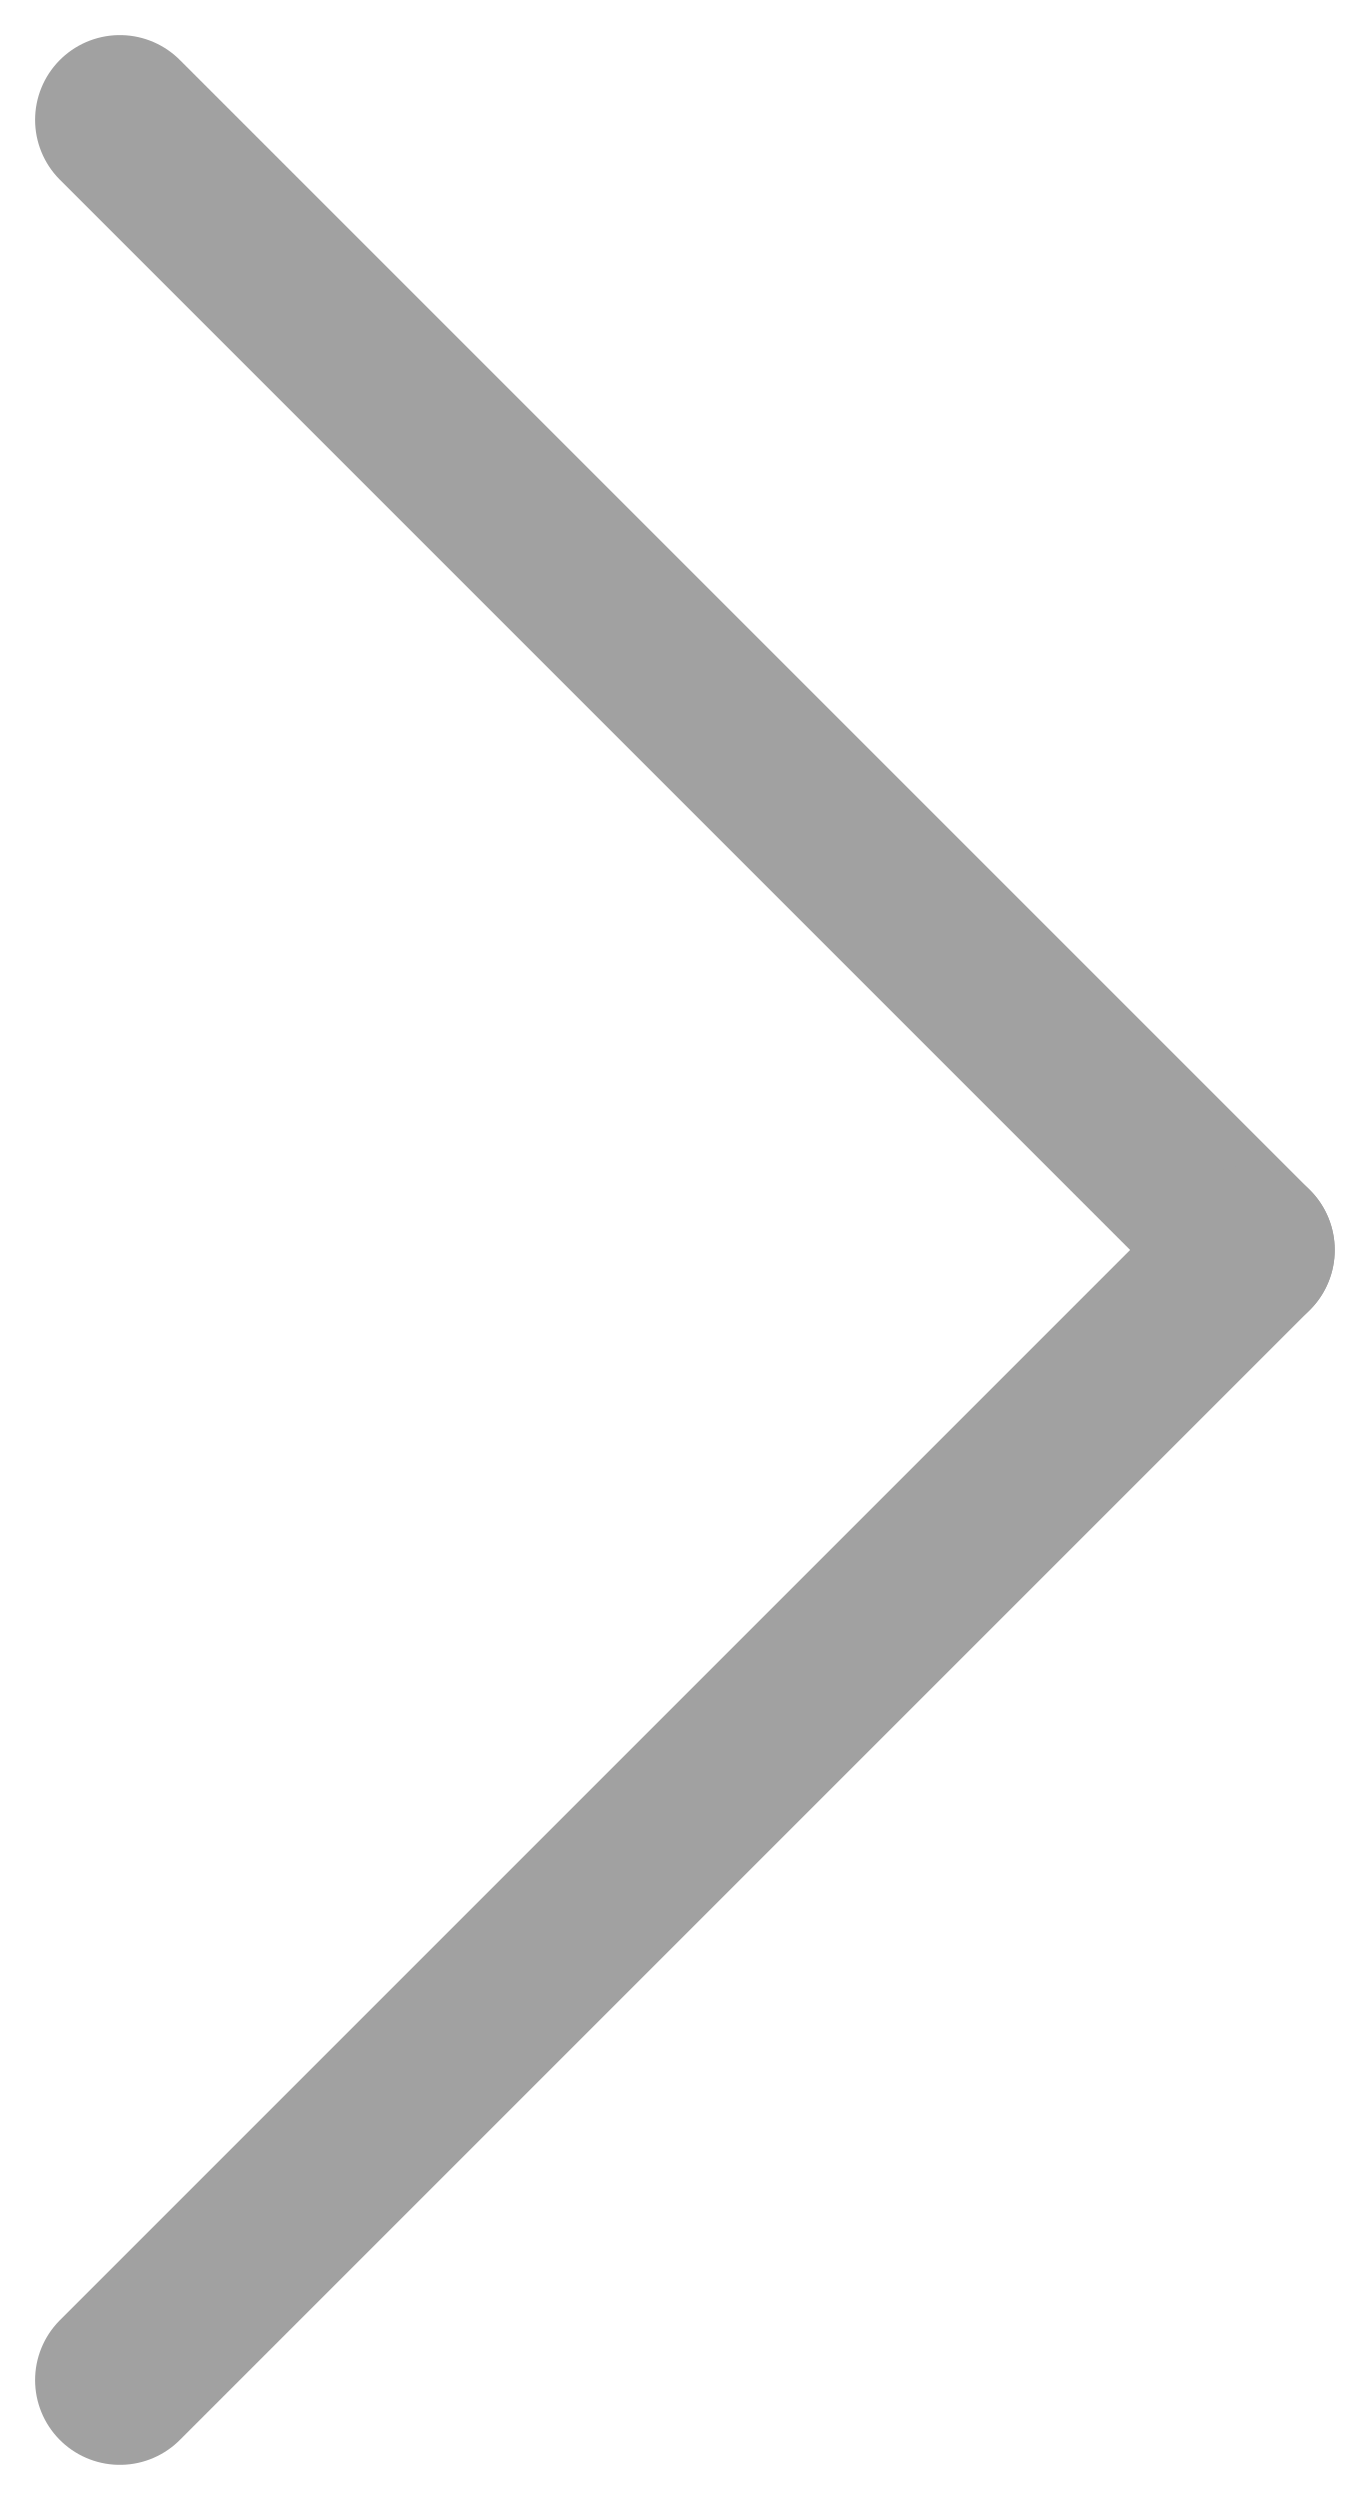
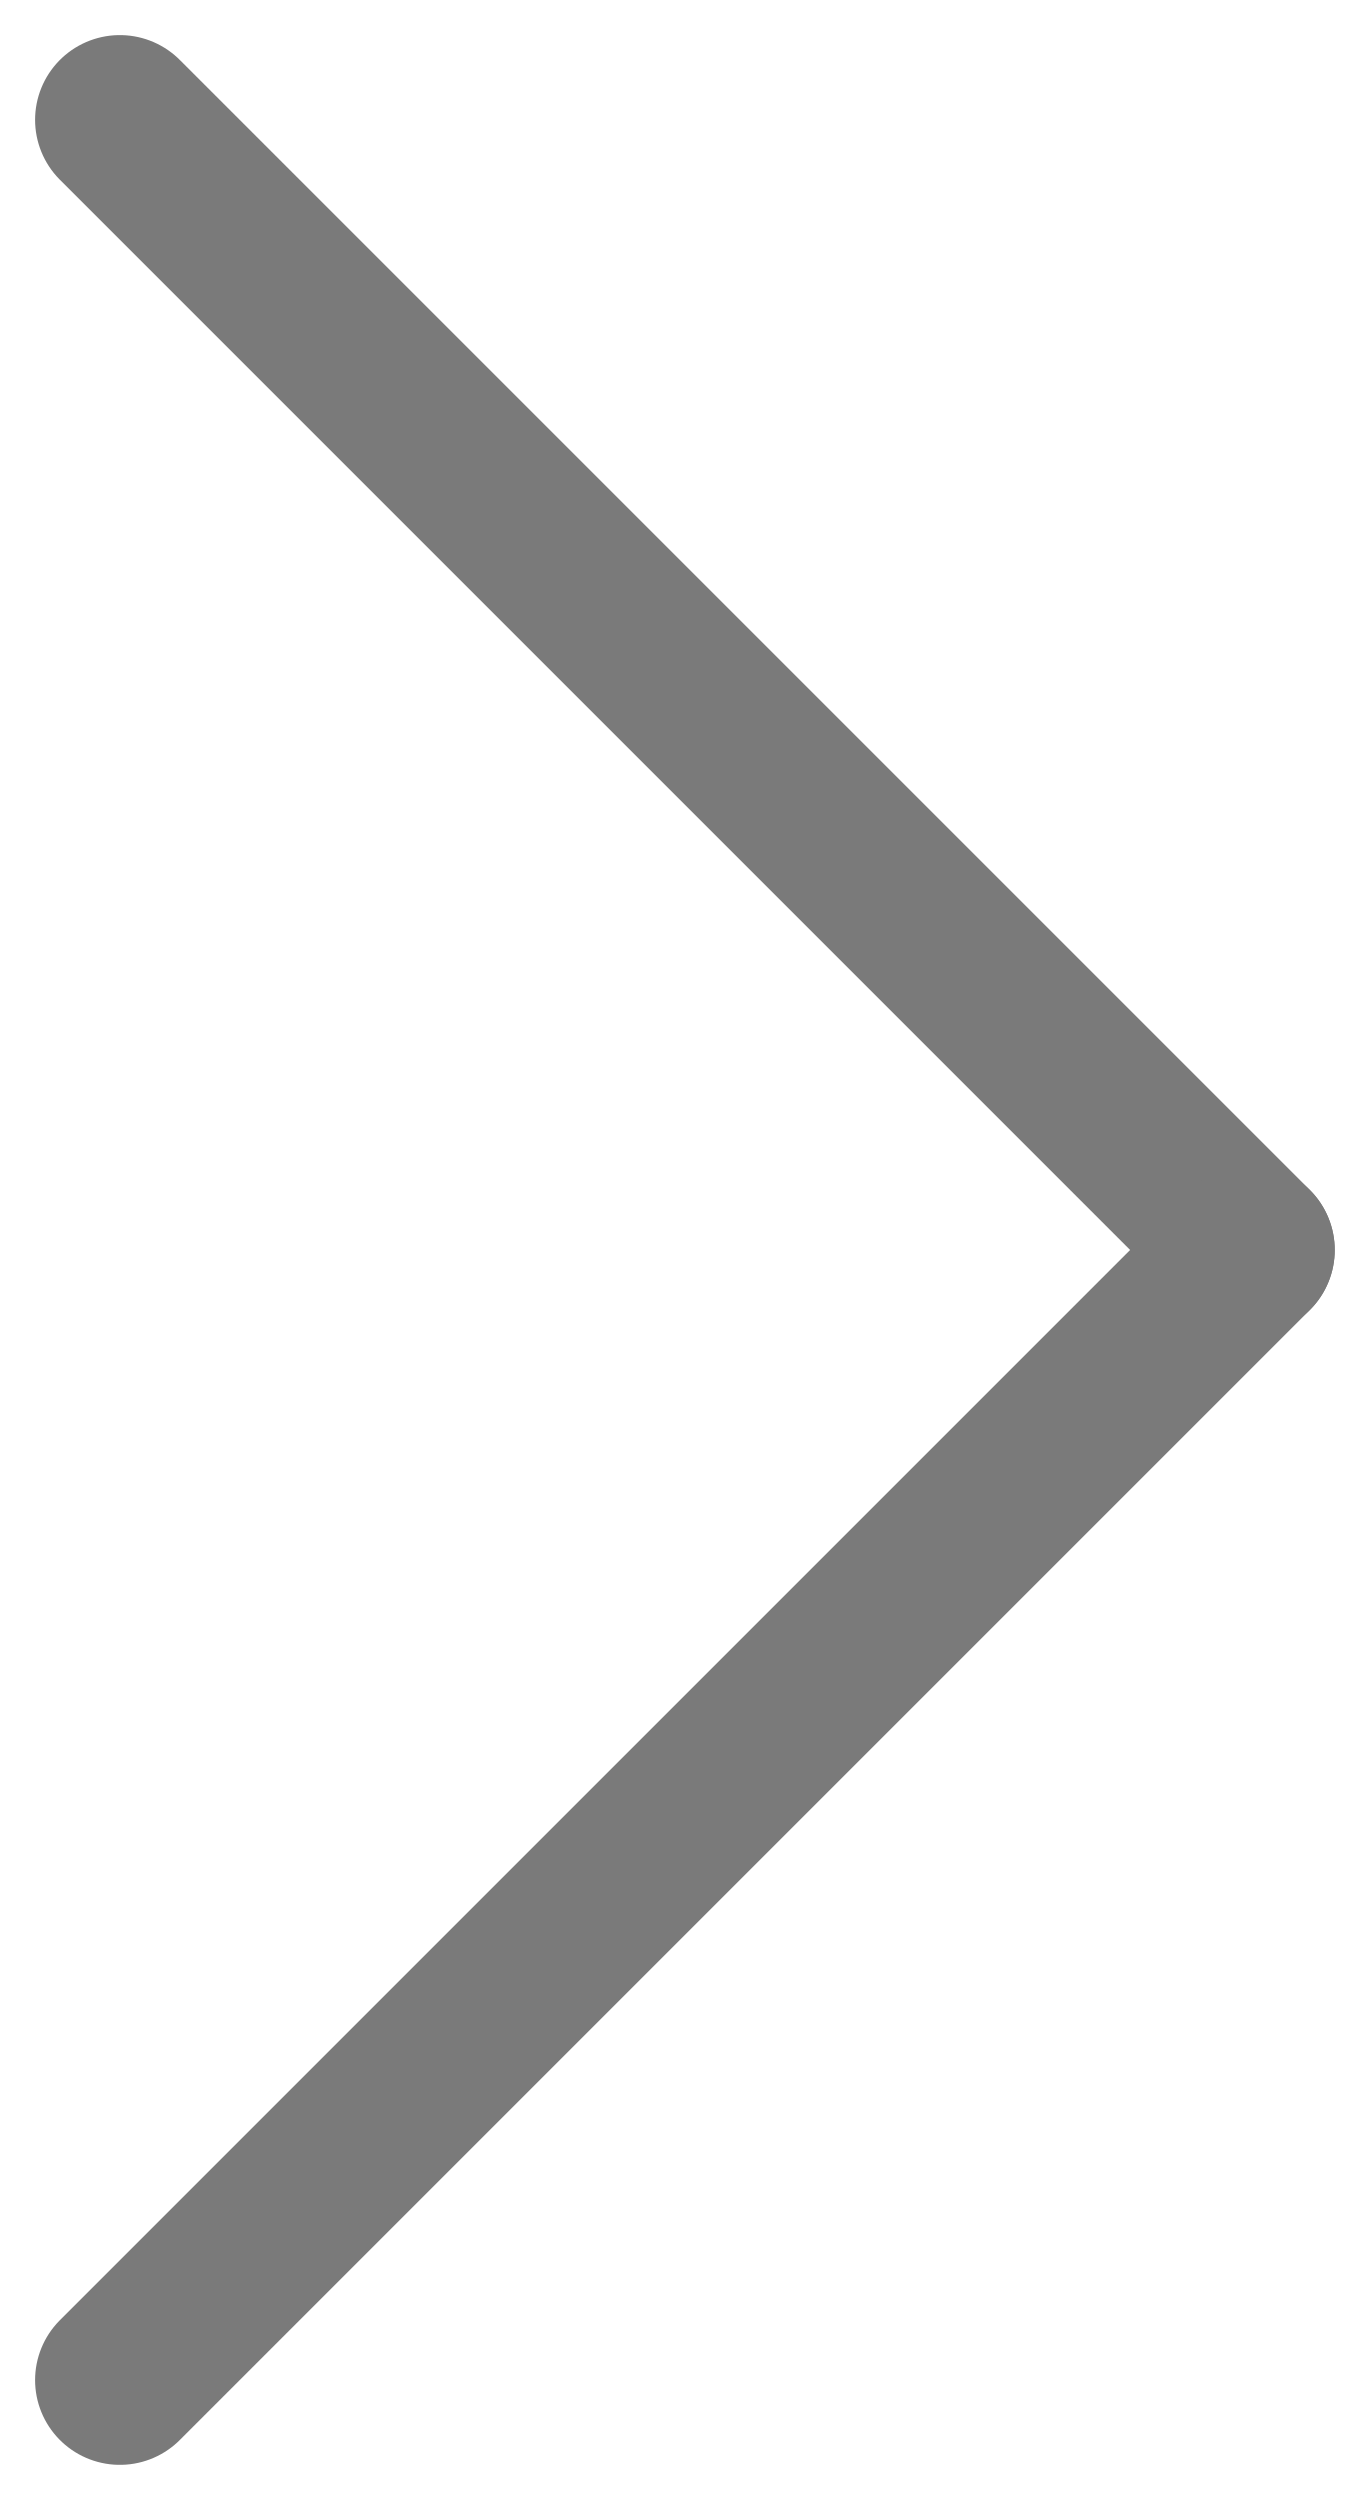
<svg xmlns="http://www.w3.org/2000/svg" width="24.243" height="44.243" viewBox="0 0 24.243 44.243">
  <g id="Group_274" data-name="Group 274" transform="translate(2.121 2.121)">
-     <line id="Line_13" data-name="Line 13" x2="20" y2="20" fill="none" stroke="#a1a1a1" stroke-linecap="round" stroke-width="3" />
-     <line id="Line_14" data-name="Line 14" y1="20" x2="20" transform="translate(0 20)" fill="none" stroke="#a1a1a1" stroke-linecap="round" stroke-width="3" />
+     <line id="Line_13" data-name="Line 13" x2="20" y2="20" fill="none" stroke="#7a7a7a" stroke-linecap="round" stroke-width="3" />
+     <line id="Line_14" data-name="Line 14" y1="20" x2="20" transform="translate(0 20)" fill="none" stroke="#7a7a7a" stroke-linecap="round" stroke-width="3" />
  </g>
</svg>
